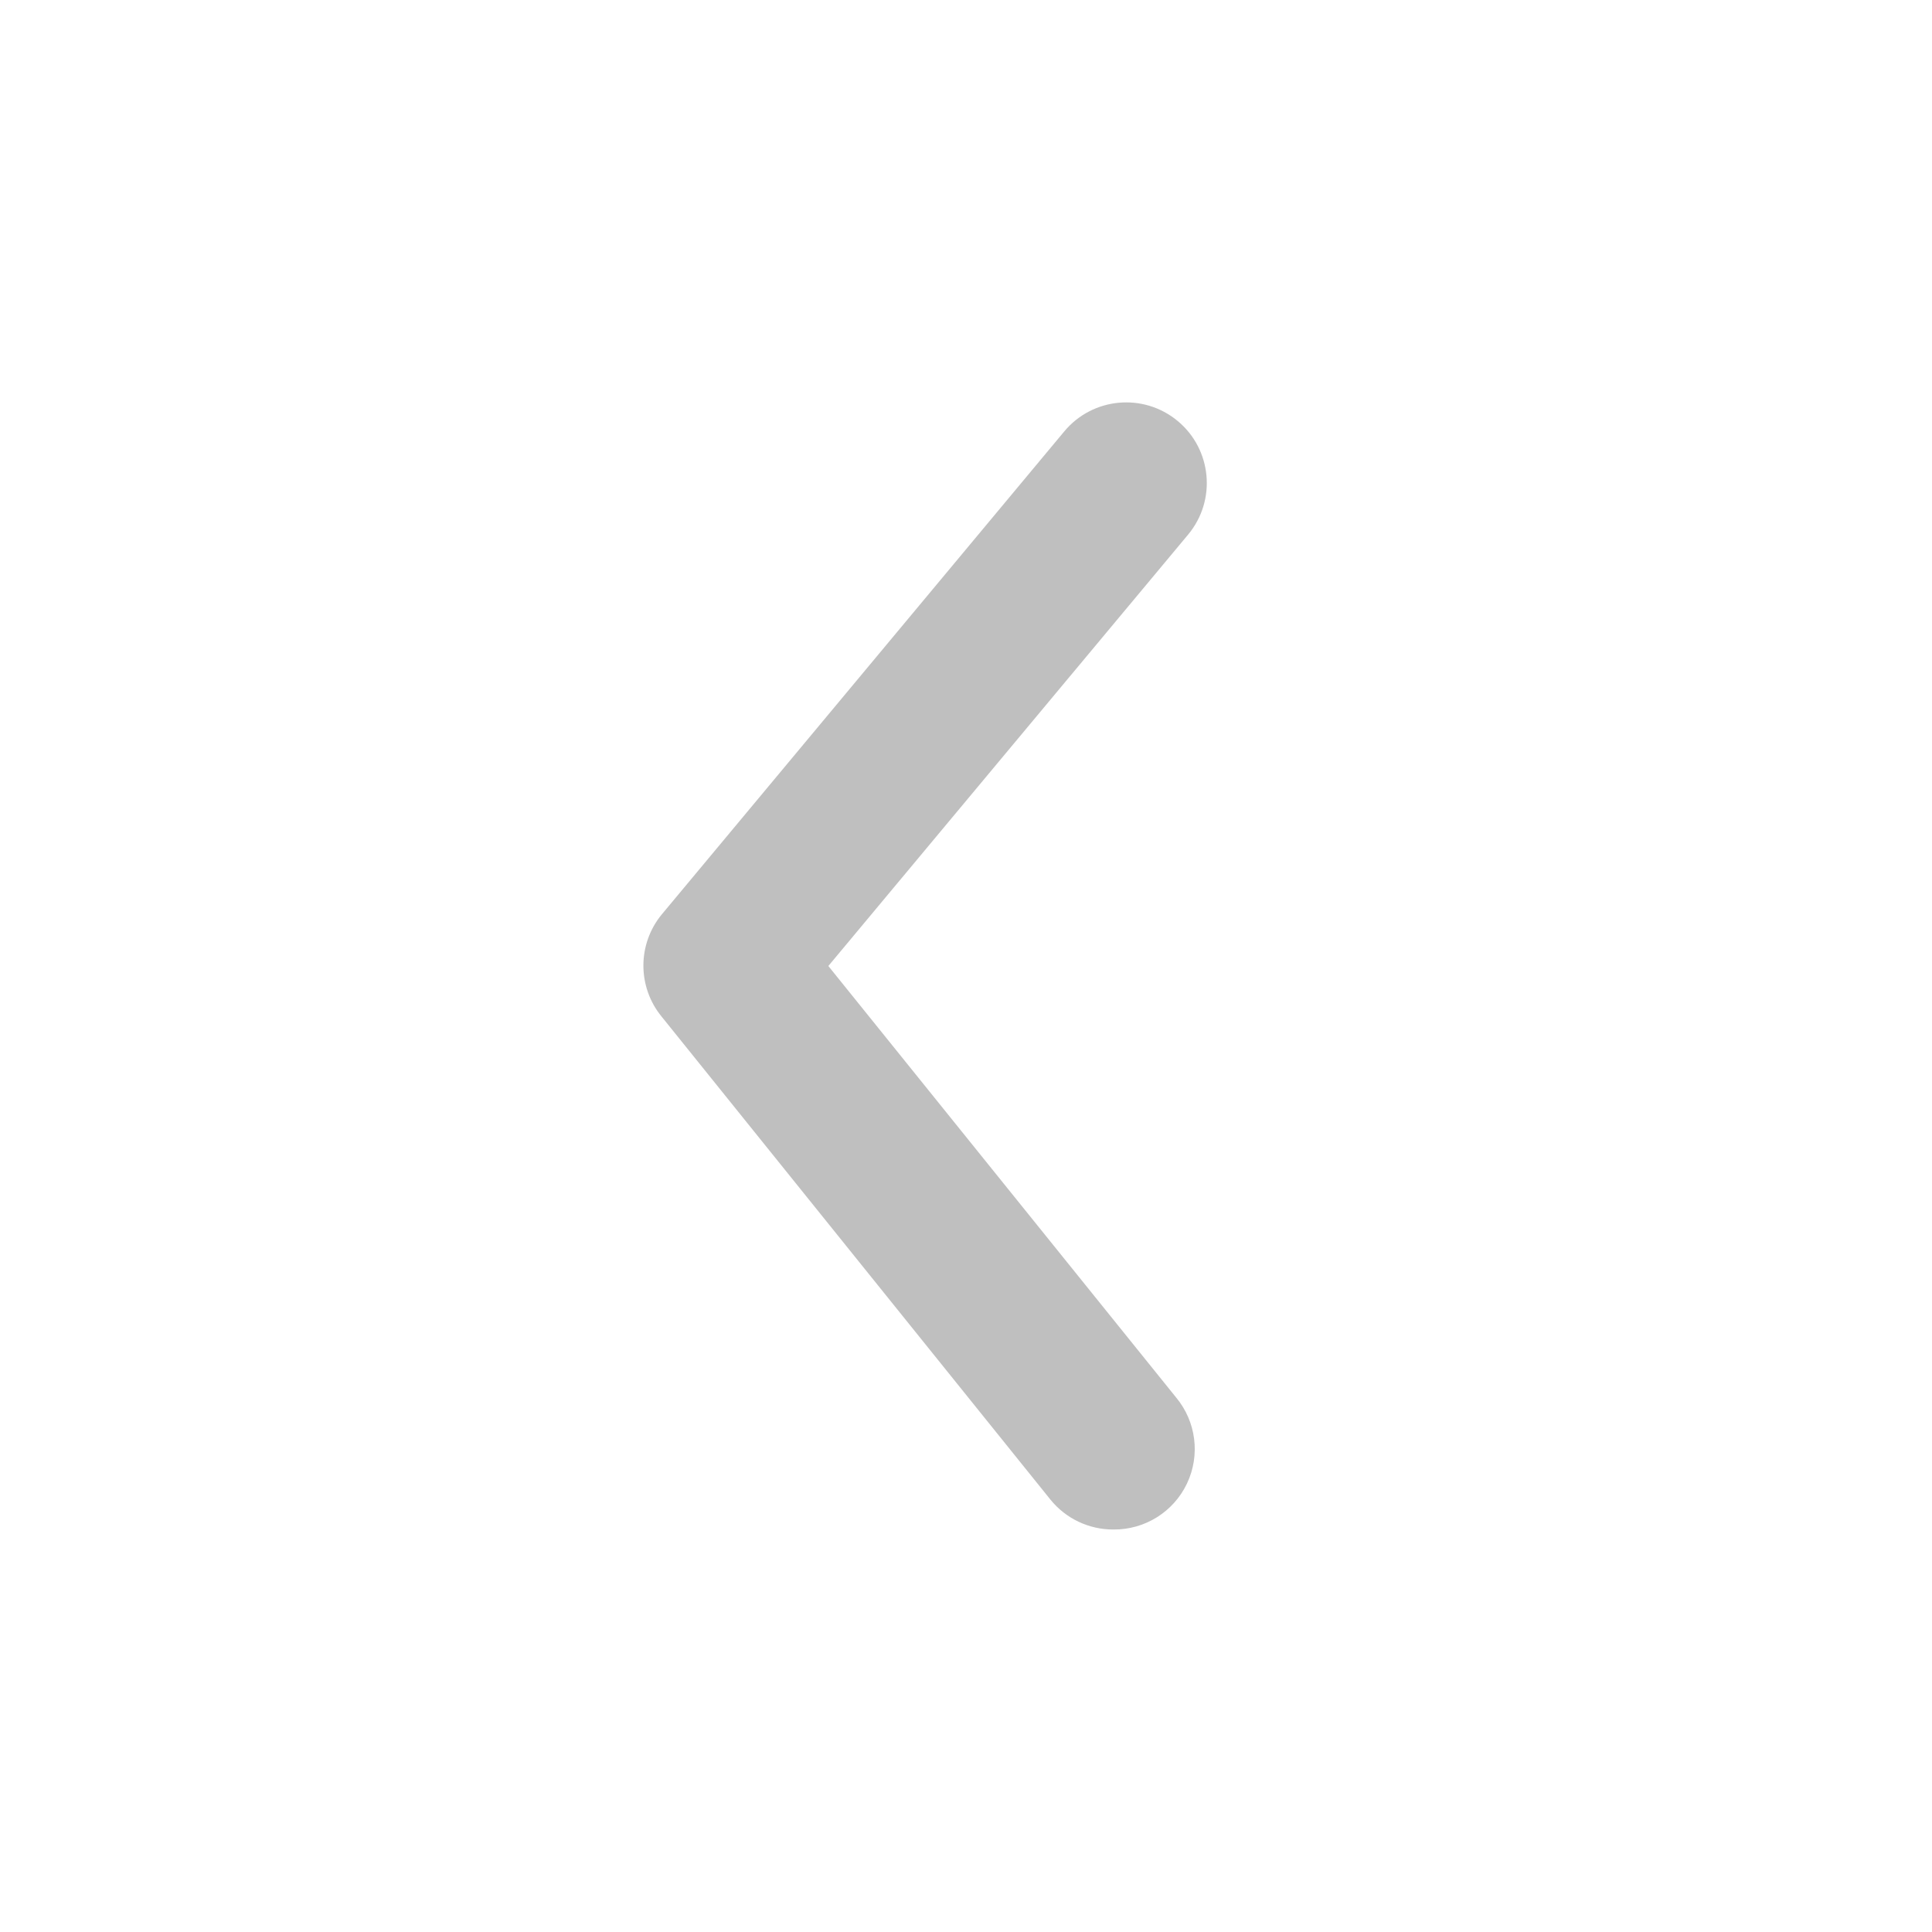
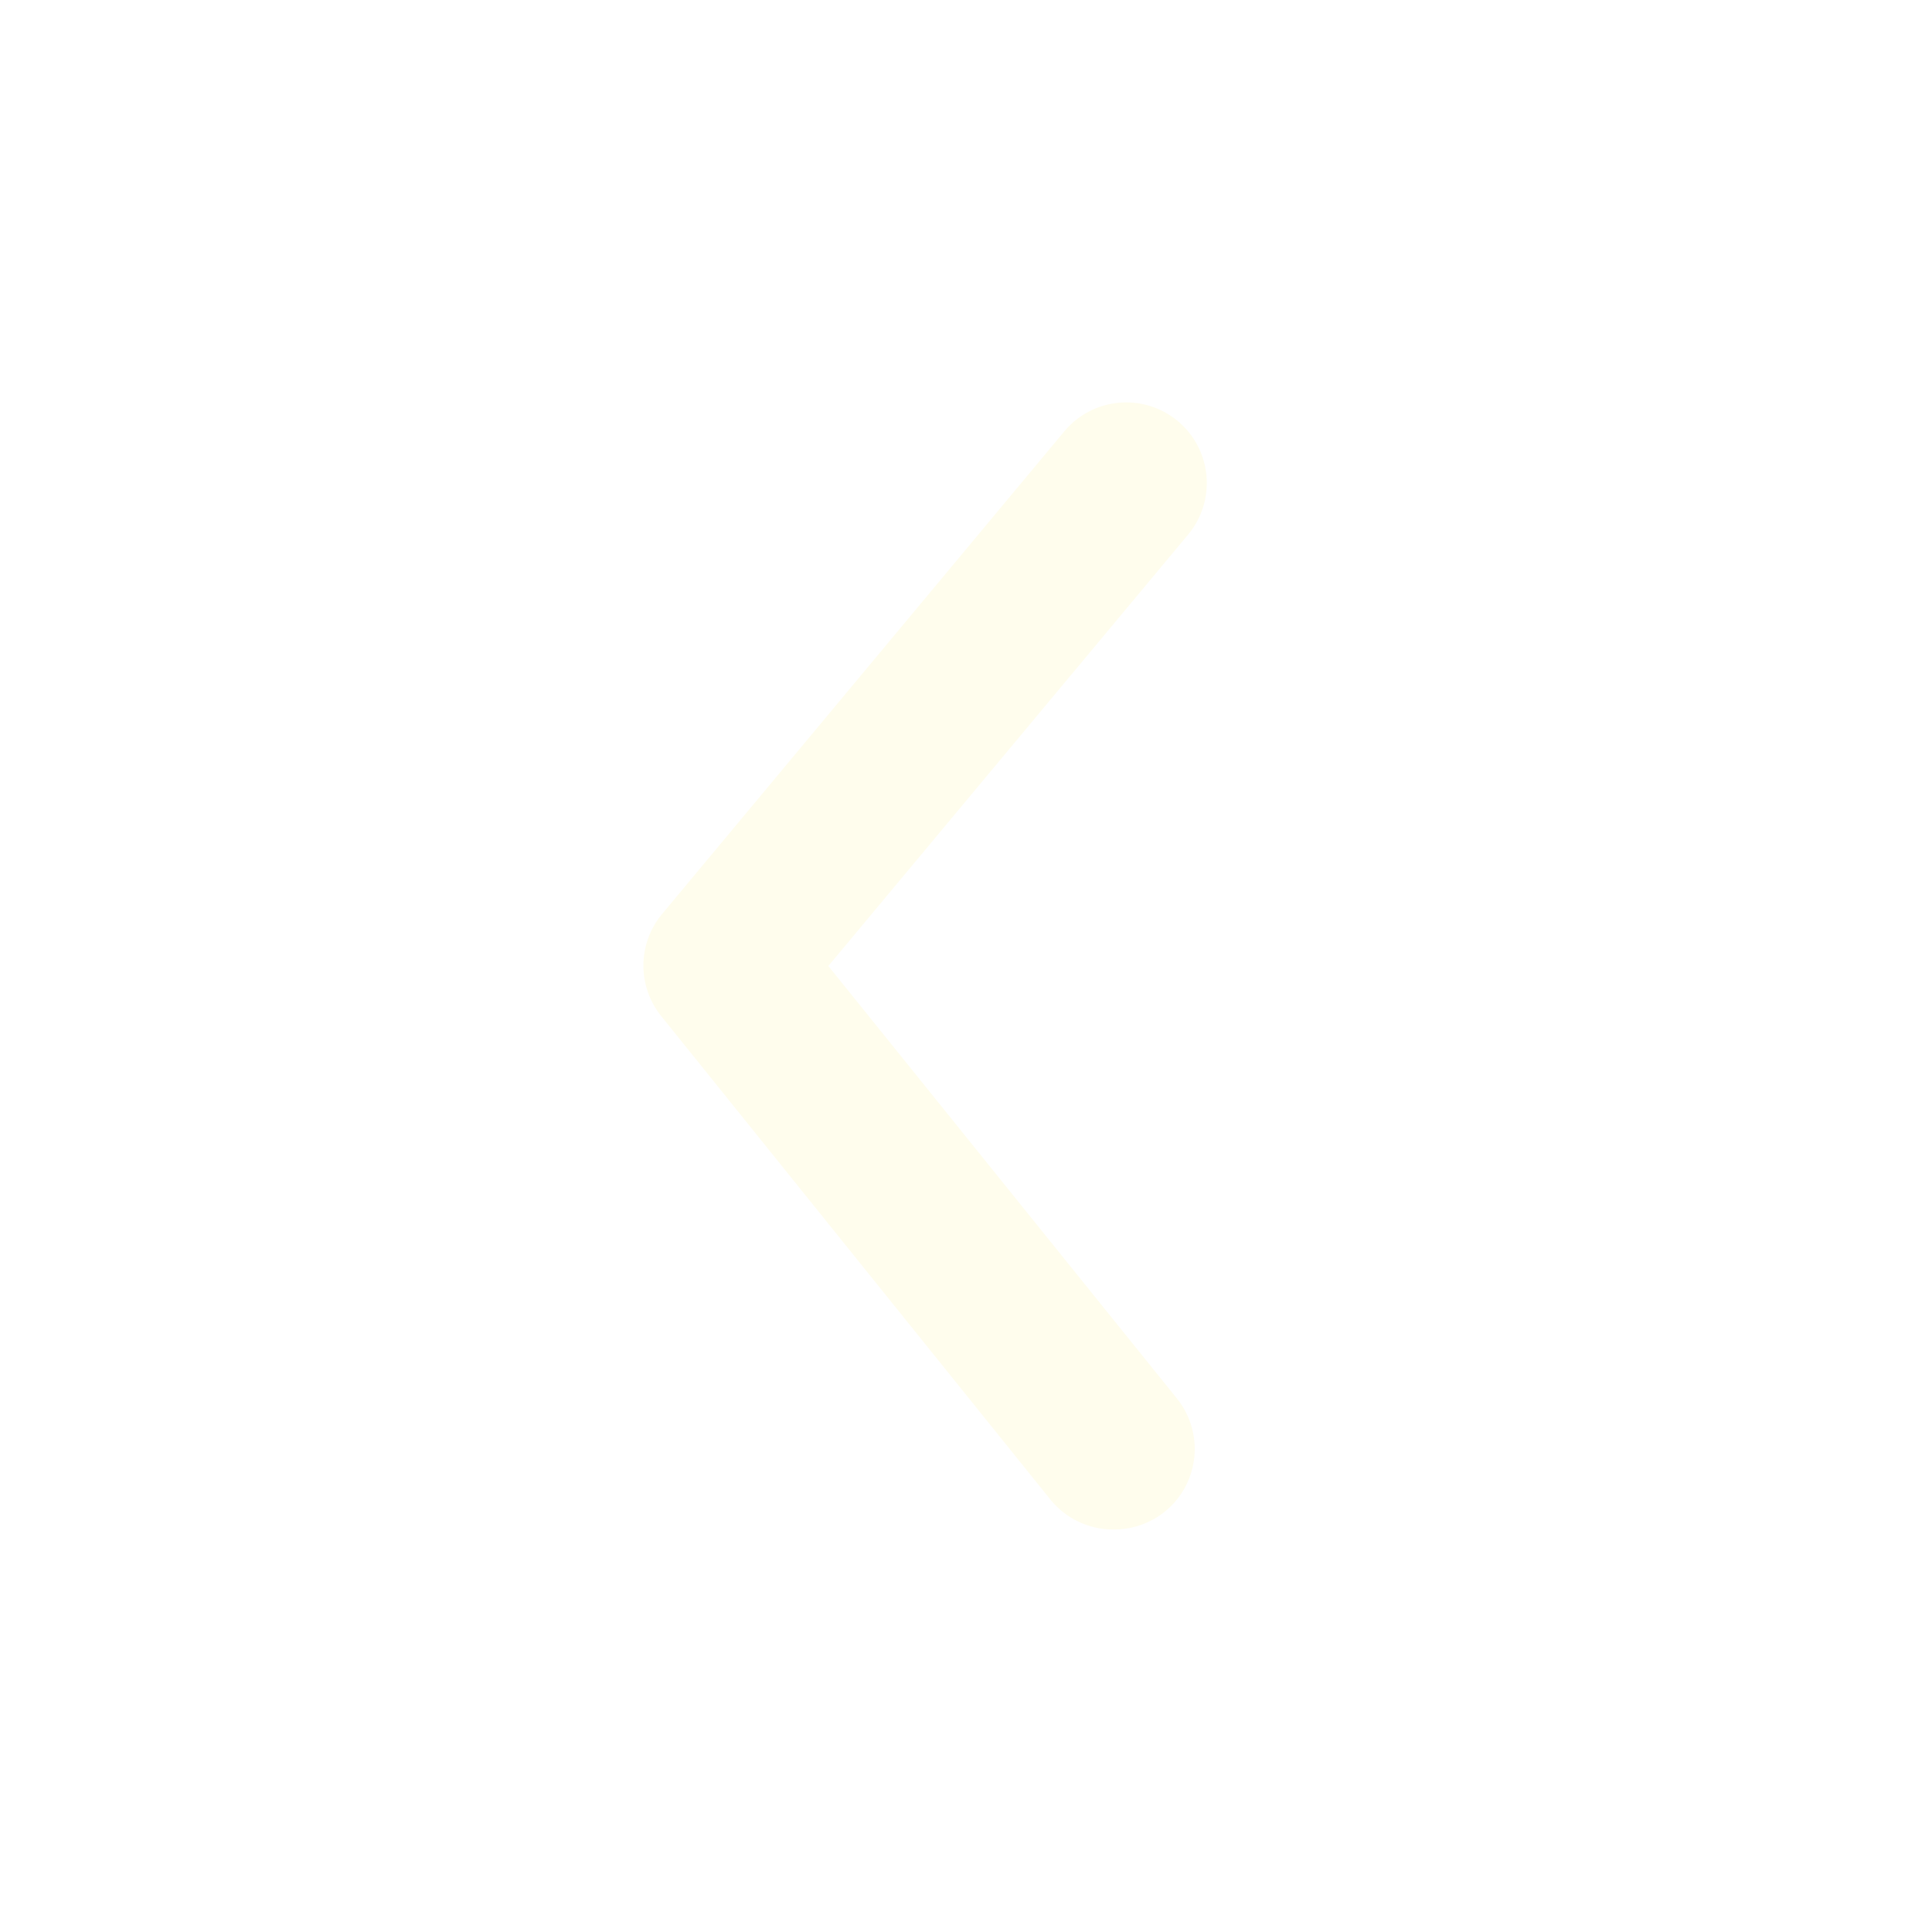
- <svg xmlns="http://www.w3.org/2000/svg" width="30" height="30" preserveAspectRatio="xMidYMid meet" viewBox="0 0 24 24" style="-ms-transform: rotate(360deg); -webkit-transform: rotate(360deg); transform: rotate(360deg);">
-   <path fill="#bfbfbf" d="M13.83 19a1 1 0 0 1-.78-.37l-4.83-6a1 1 0 0 1 0-1.27l5-6a1 1 0 0 1 1.54 1.28L10.29 12l4.32 5.36a1 1 0 0 1-.78 1.64Z" />
+ <svg xmlns="http://www.w3.org/2000/svg" width="40" height="40" preserveAspectRatio="xMidYMid meet" viewBox="0 0 24 24" style="-ms-transform: rotate(360deg); -webkit-transform: rotate(360deg); transform: rotate(360deg);">
+   <path fill="#fffded" d="M13.83 19a1 1 0 0 1-.78-.37l-4.83-6a1 1 0 0 1 0-1.27l5-6a1 1 0 0 1 1.54 1.28L10.29 12l4.32 5.36a1 1 0 0 1-.78 1.64Z" />
</svg>
